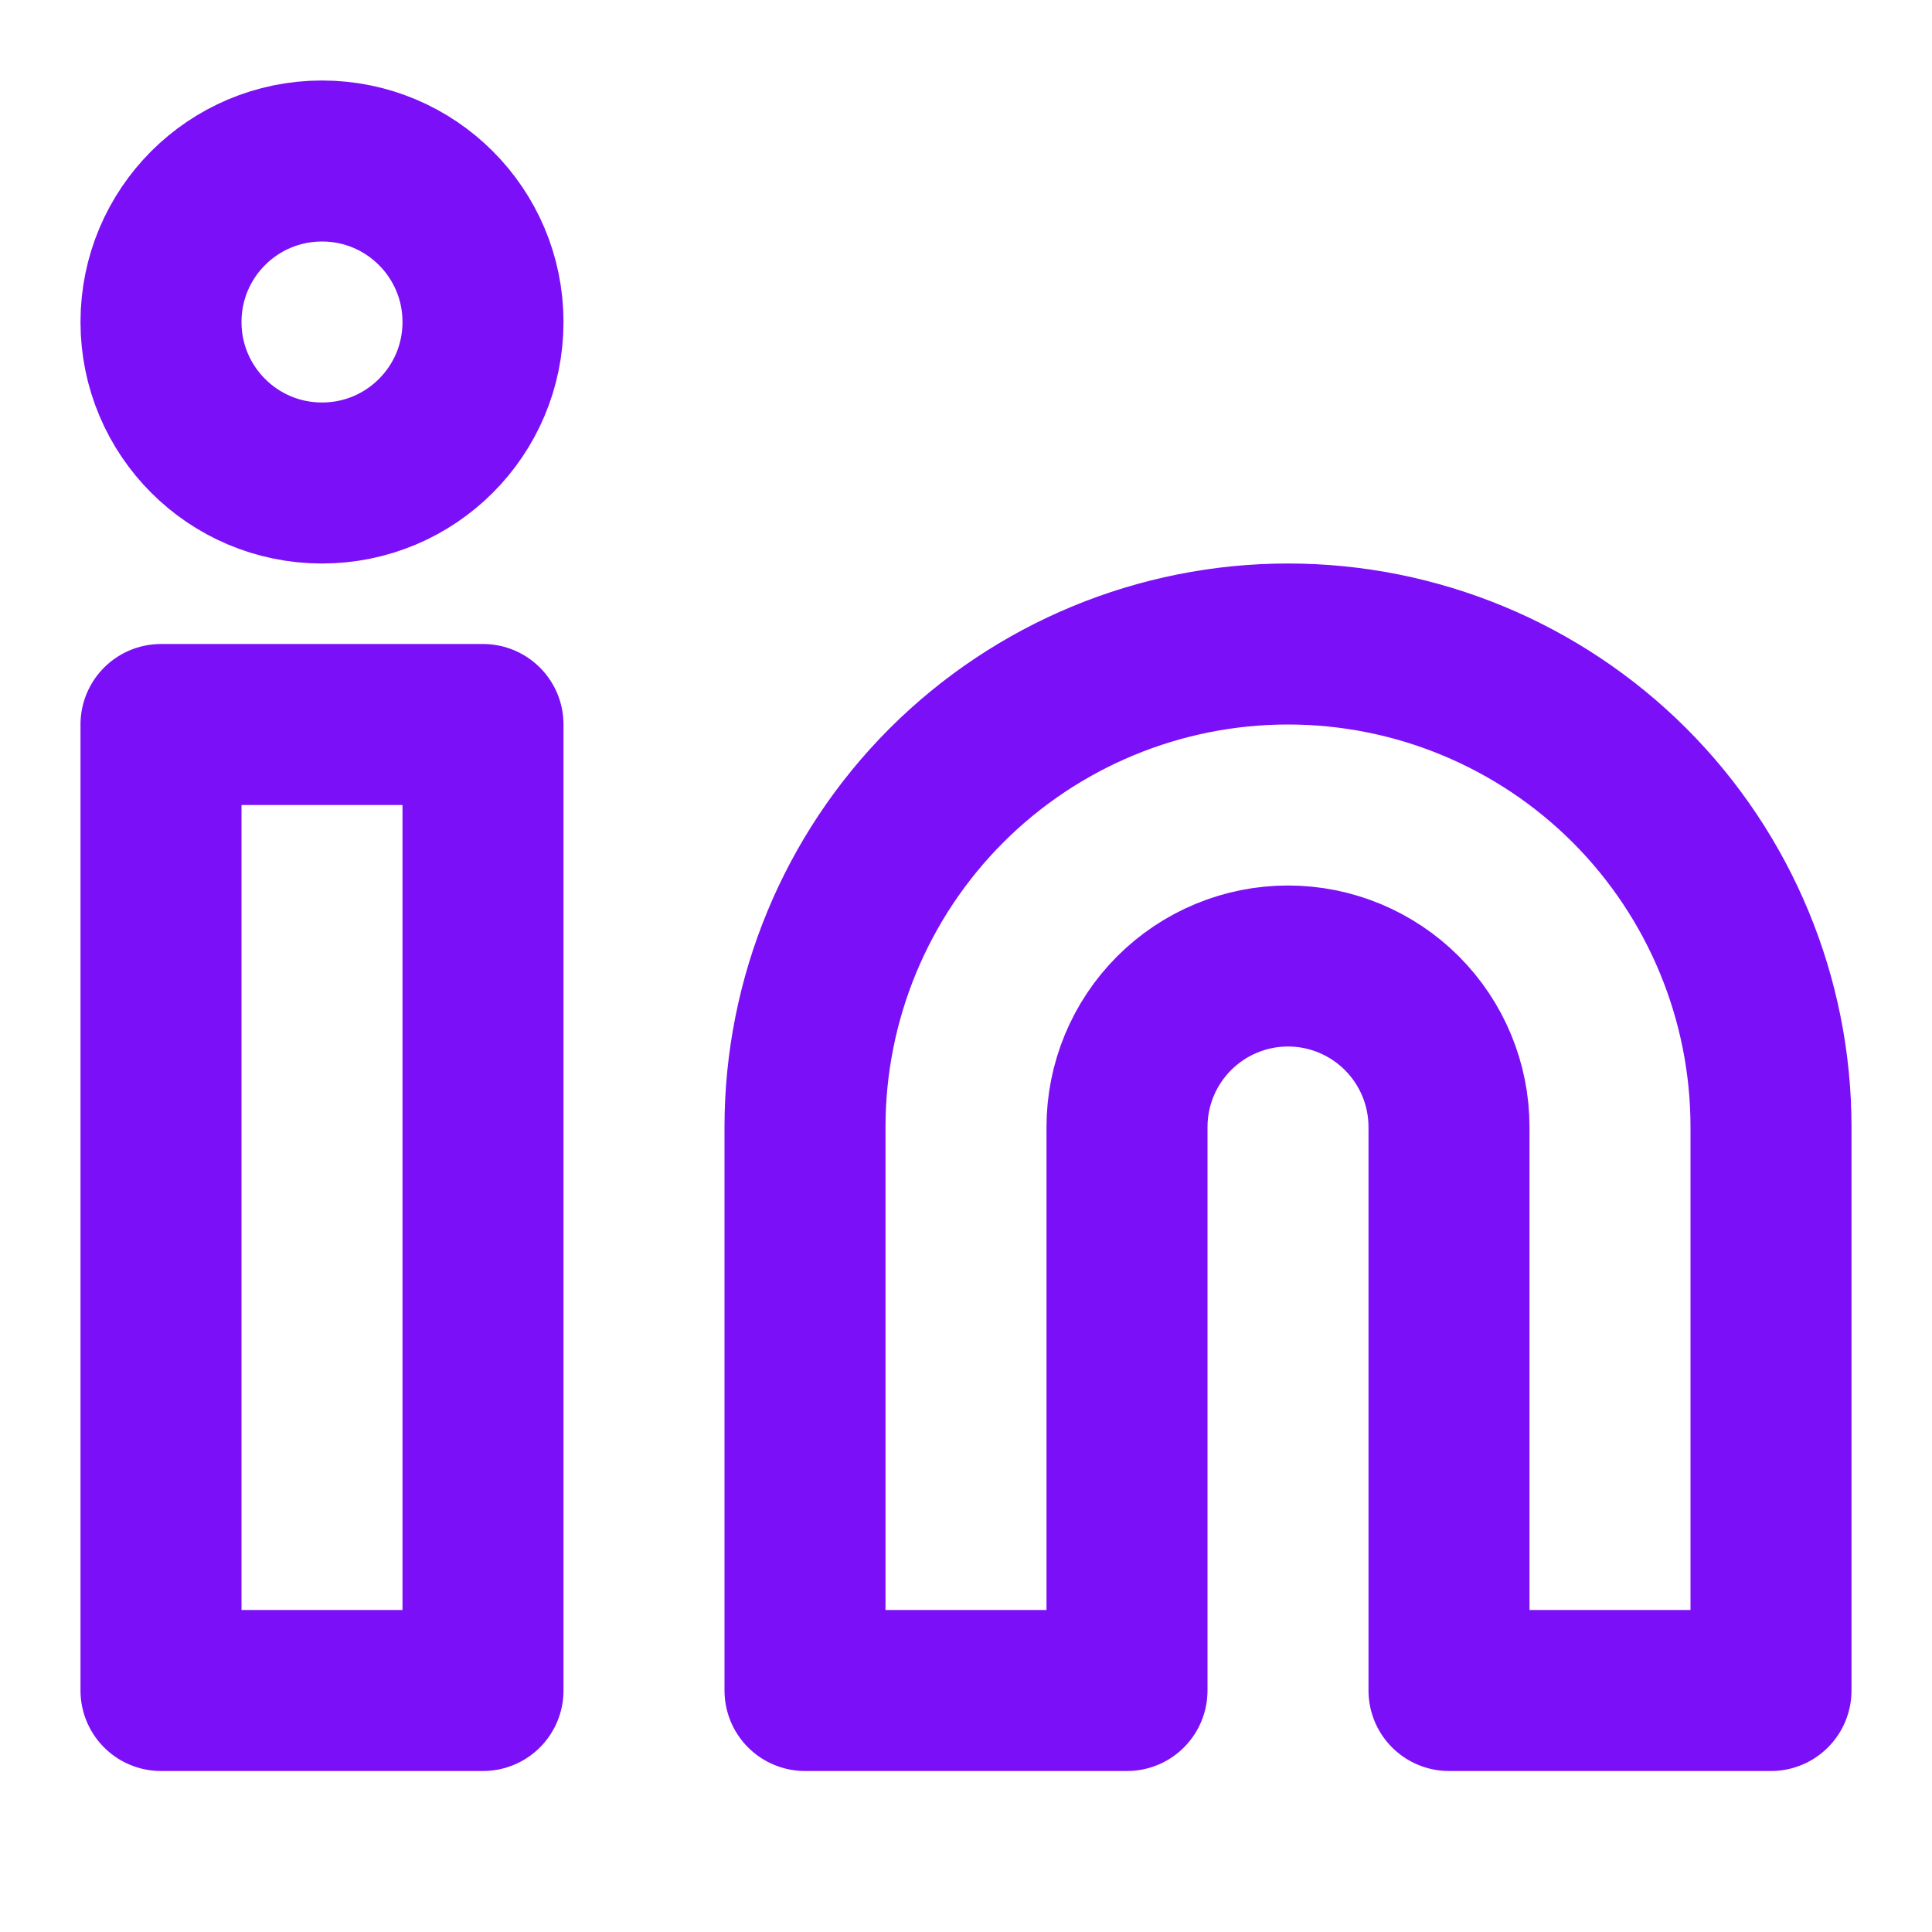
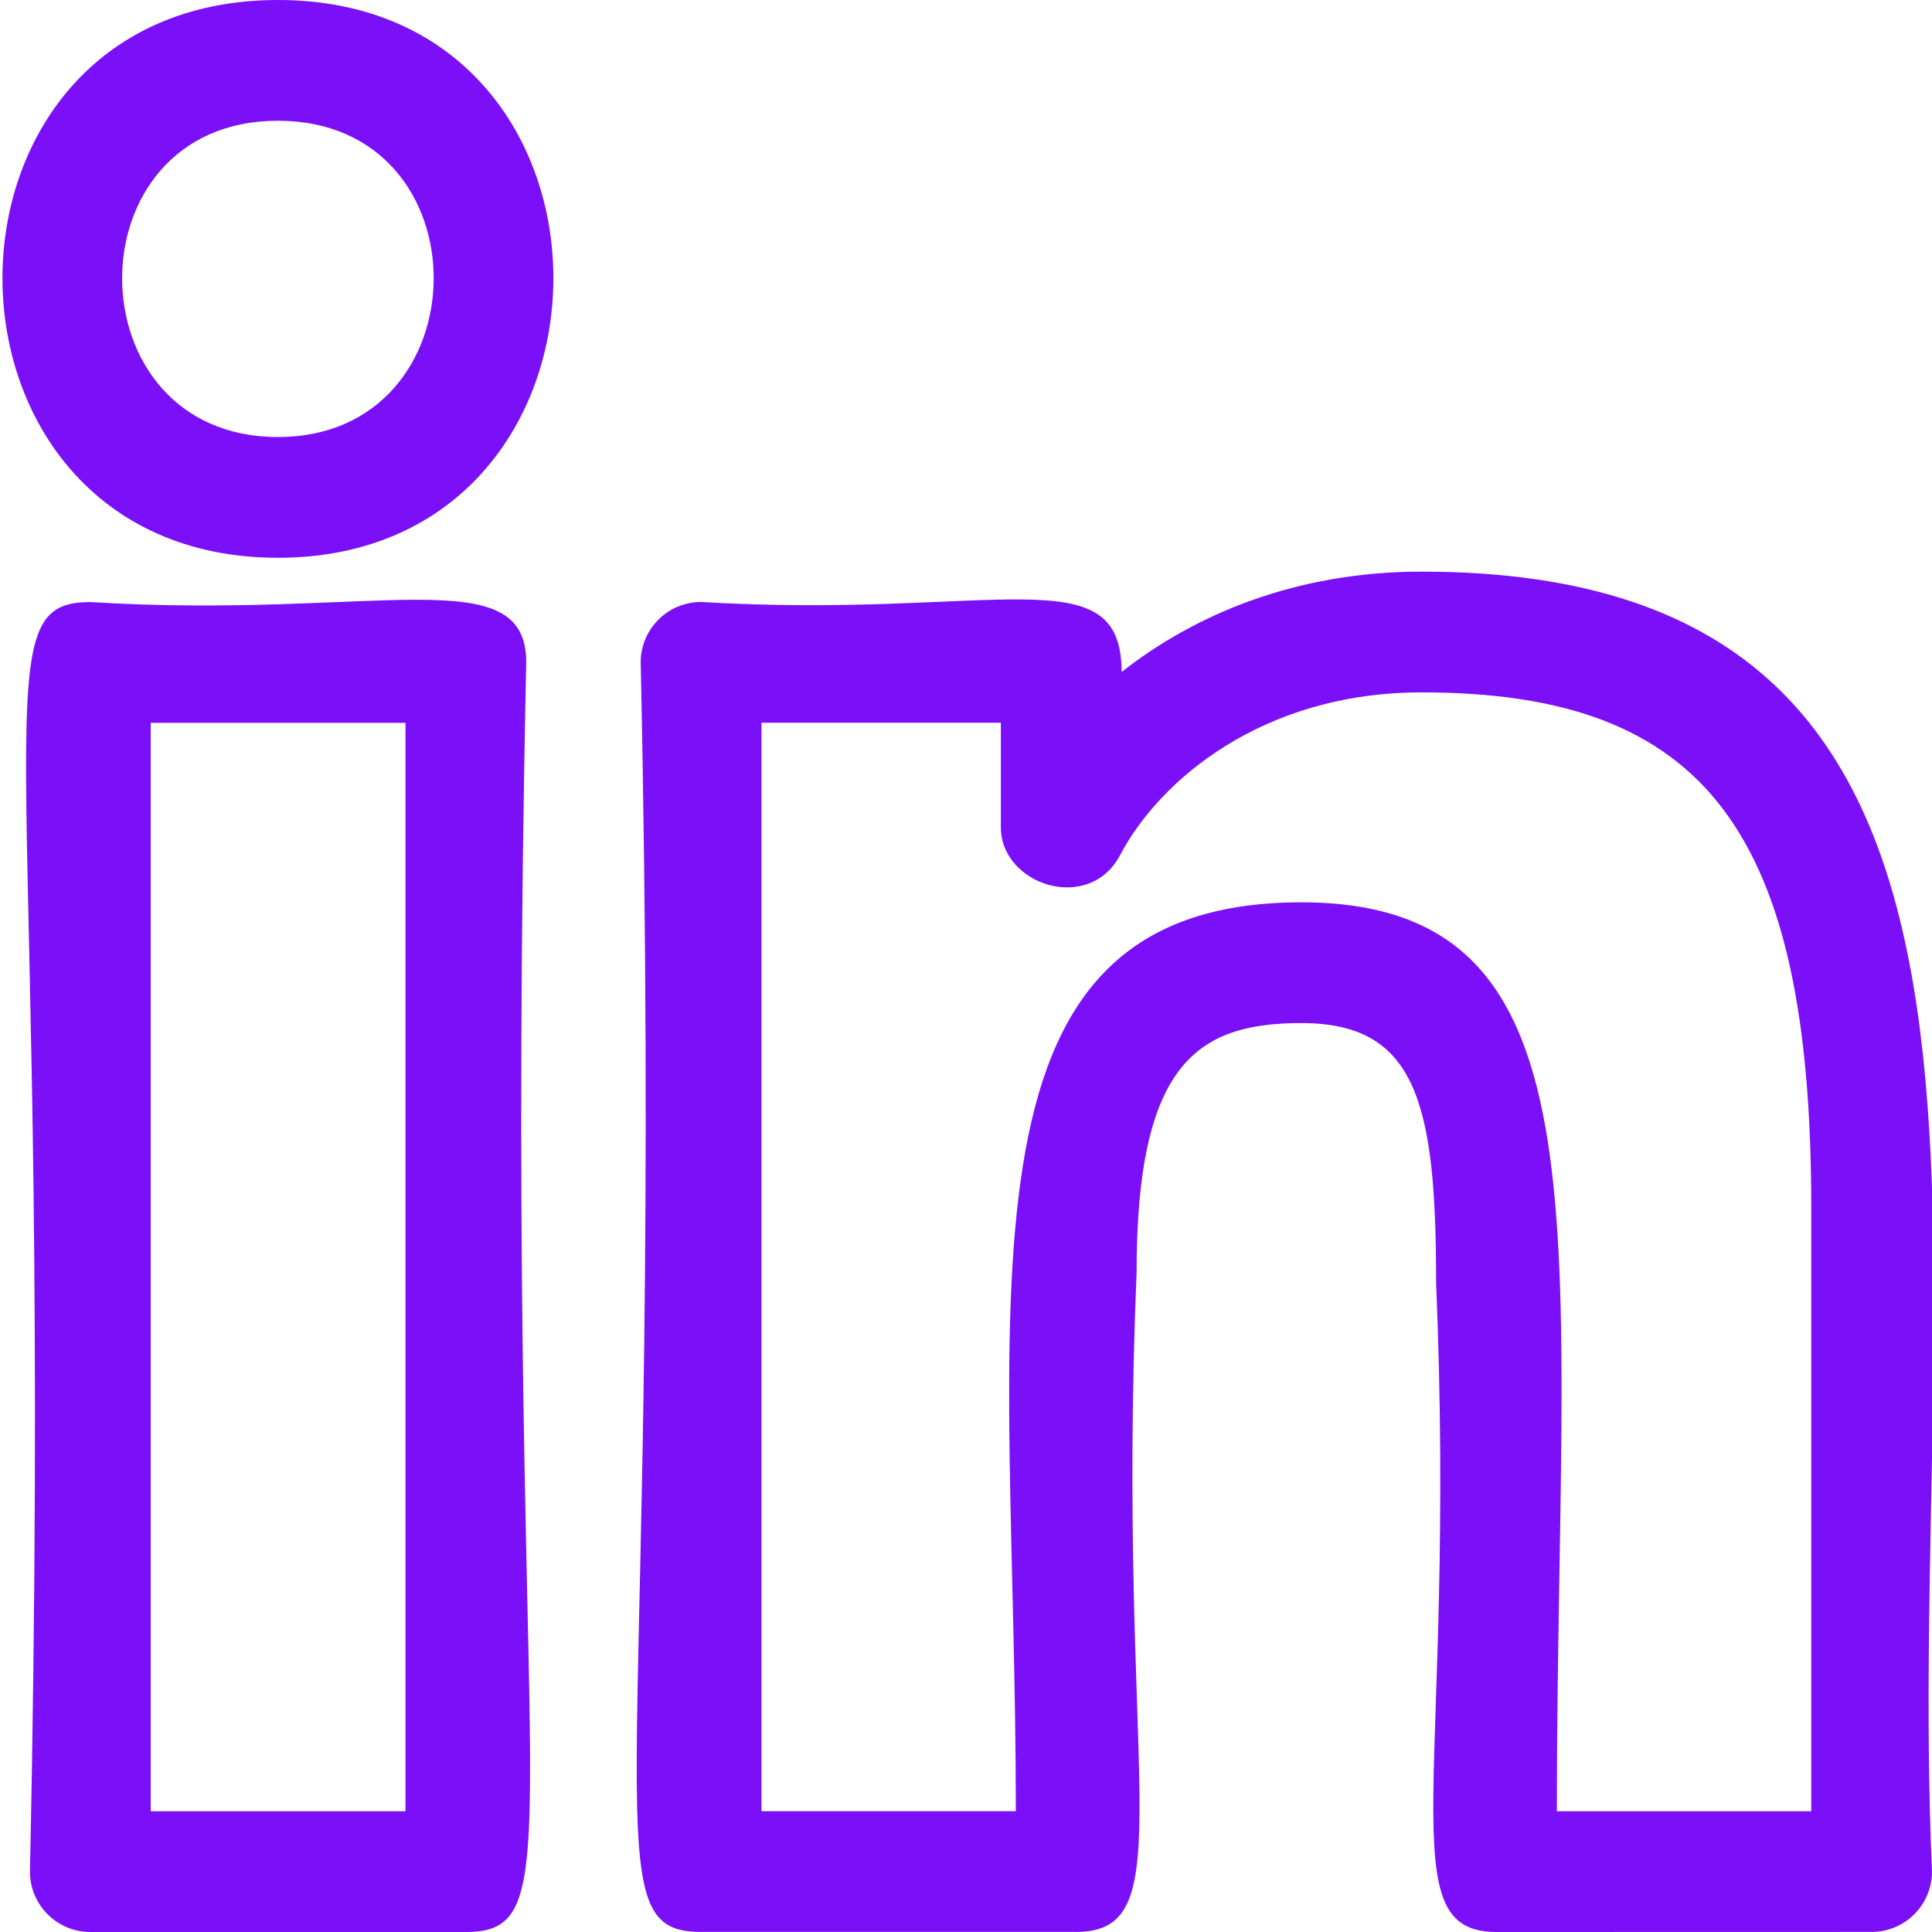
<svg xmlns="http://www.w3.org/2000/svg" width="24" height="24" viewBox="0 0 24 24" fill="none">
-   <path d="M16 8C17.591 8 19.117 8.632 20.243 9.757C21.368 10.883 22 12.409 22 14V21H18V14C18 13.47 17.789 12.961 17.414 12.586C17.039 12.211 16.53 12 16 12C15.47 12 14.961 12.211 14.586 12.586C14.211 12.961 14 13.47 14 14V21H10V14C10 12.409 10.632 10.883 11.757 9.757C12.883 8.632 14.409 8 16 8V8Z" stroke="#7B0FF7" stroke-width="2" stroke-linecap="round" stroke-linejoin="round" />
-   <path d="M6 9H2V21H6V9Z" stroke="#7B0FF7" stroke-width="2" stroke-linecap="round" stroke-linejoin="round" />
-   <path d="M4 6C5.105 6 6 5.105 6 4C6 2.895 5.105 2 4 2C2.895 2 2 2.895 2 4C2 5.105 2.895 6 4 6Z" stroke="#7B0FF7" stroke-width="2" stroke-linecap="round" stroke-linejoin="round" />
+   <g clip-path="url(#clip0)">
+     <path d="M18.59 24C18.693 24 23.352 23.999 23.25 23.999C23.664 23.999 24 23.663 24 23.249C23.65 15.392 25.842 7.101 17.662 7.101C16.089 7.101 14.836 7.638 13.933 8.348C13.933 6.887 12.354 7.695 8.709 7.478C8.295 7.478 7.959 7.814 7.959 8.228C8.261 22.394 7.285 23.999 8.709 23.999H13.369C14.722 23.999 13.861 22.091 14.119 15.811C14.119 13.217 14.869 12.709 16.165 12.709C17.599 12.709 17.84 13.705 17.84 15.937C18.097 22.104 17.242 24 18.59 24ZM16.165 11.209C11.674 11.209 12.619 16.147 12.619 22.499H9.459V8.978H12.433V10.276C12.433 10.996 13.53 11.35 13.912 10.626C14.404 9.692 15.682 8.601 17.662 8.601C21.189 8.601 22.5 10.334 22.5 14.997V22.5H19.34C19.34 15.356 20.096 11.209 16.165 11.209Z" fill="#7B0FF7" />
+     <path d="M1.122 7.479C-0.298 7.479 0.674 9.064 0.372 23.25C0.372 23.664 0.708 24 1.122 24H5.787C7.207 24 6.235 22.415 6.537 8.229C6.537 6.934 4.656 7.698 1.122 7.479V7.479ZM5.037 22.5H1.872V8.979H5.037V22.5Z" fill="#7B0FF7" />
+     <path d="M3.452 0C-1.124 0 -1.096 6.929 3.452 6.929C7.997 6.929 8.033 0 3.452 0ZM3.452 5.429C0.884 5.429 0.86 1.5 3.452 1.5C6.049 1.5 6.016 5.429 3.452 5.429Z" fill="#7B0FF7" />
+   </g>
+   <defs>
+     <clipPath id="clip0">
+       <rect width="24" height="24" fill="#7B0FF7" />
+     </clipPath>
+   </defs>
</svg>
